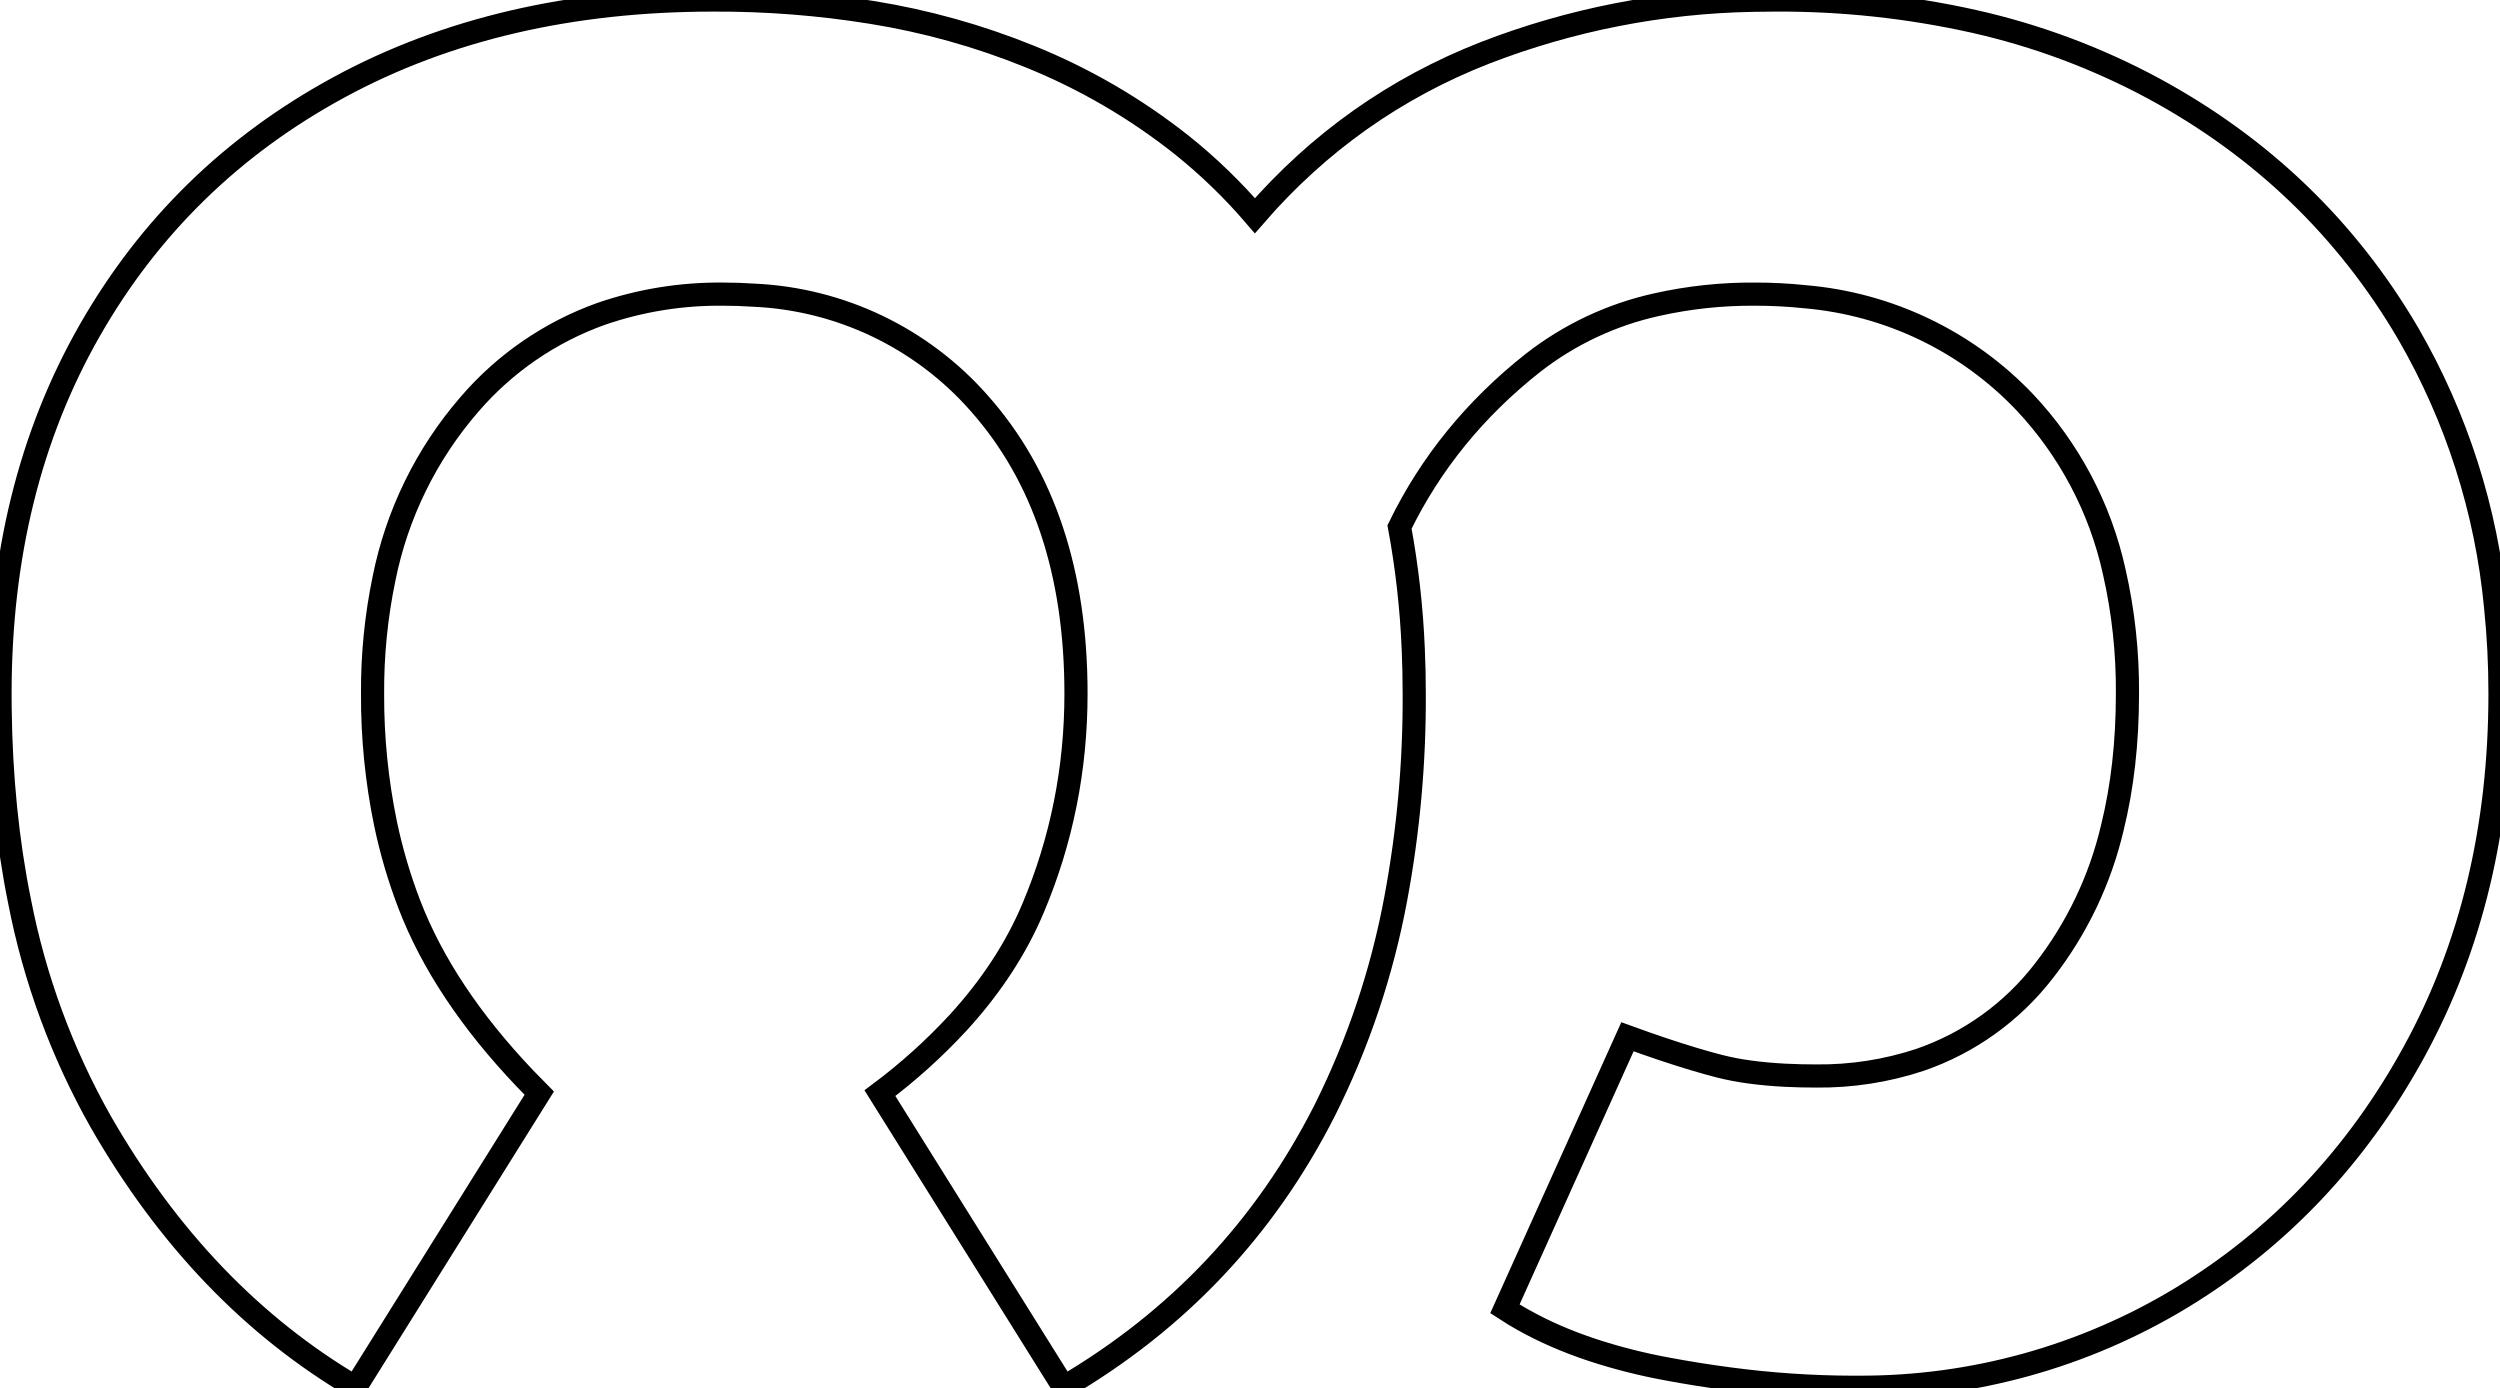
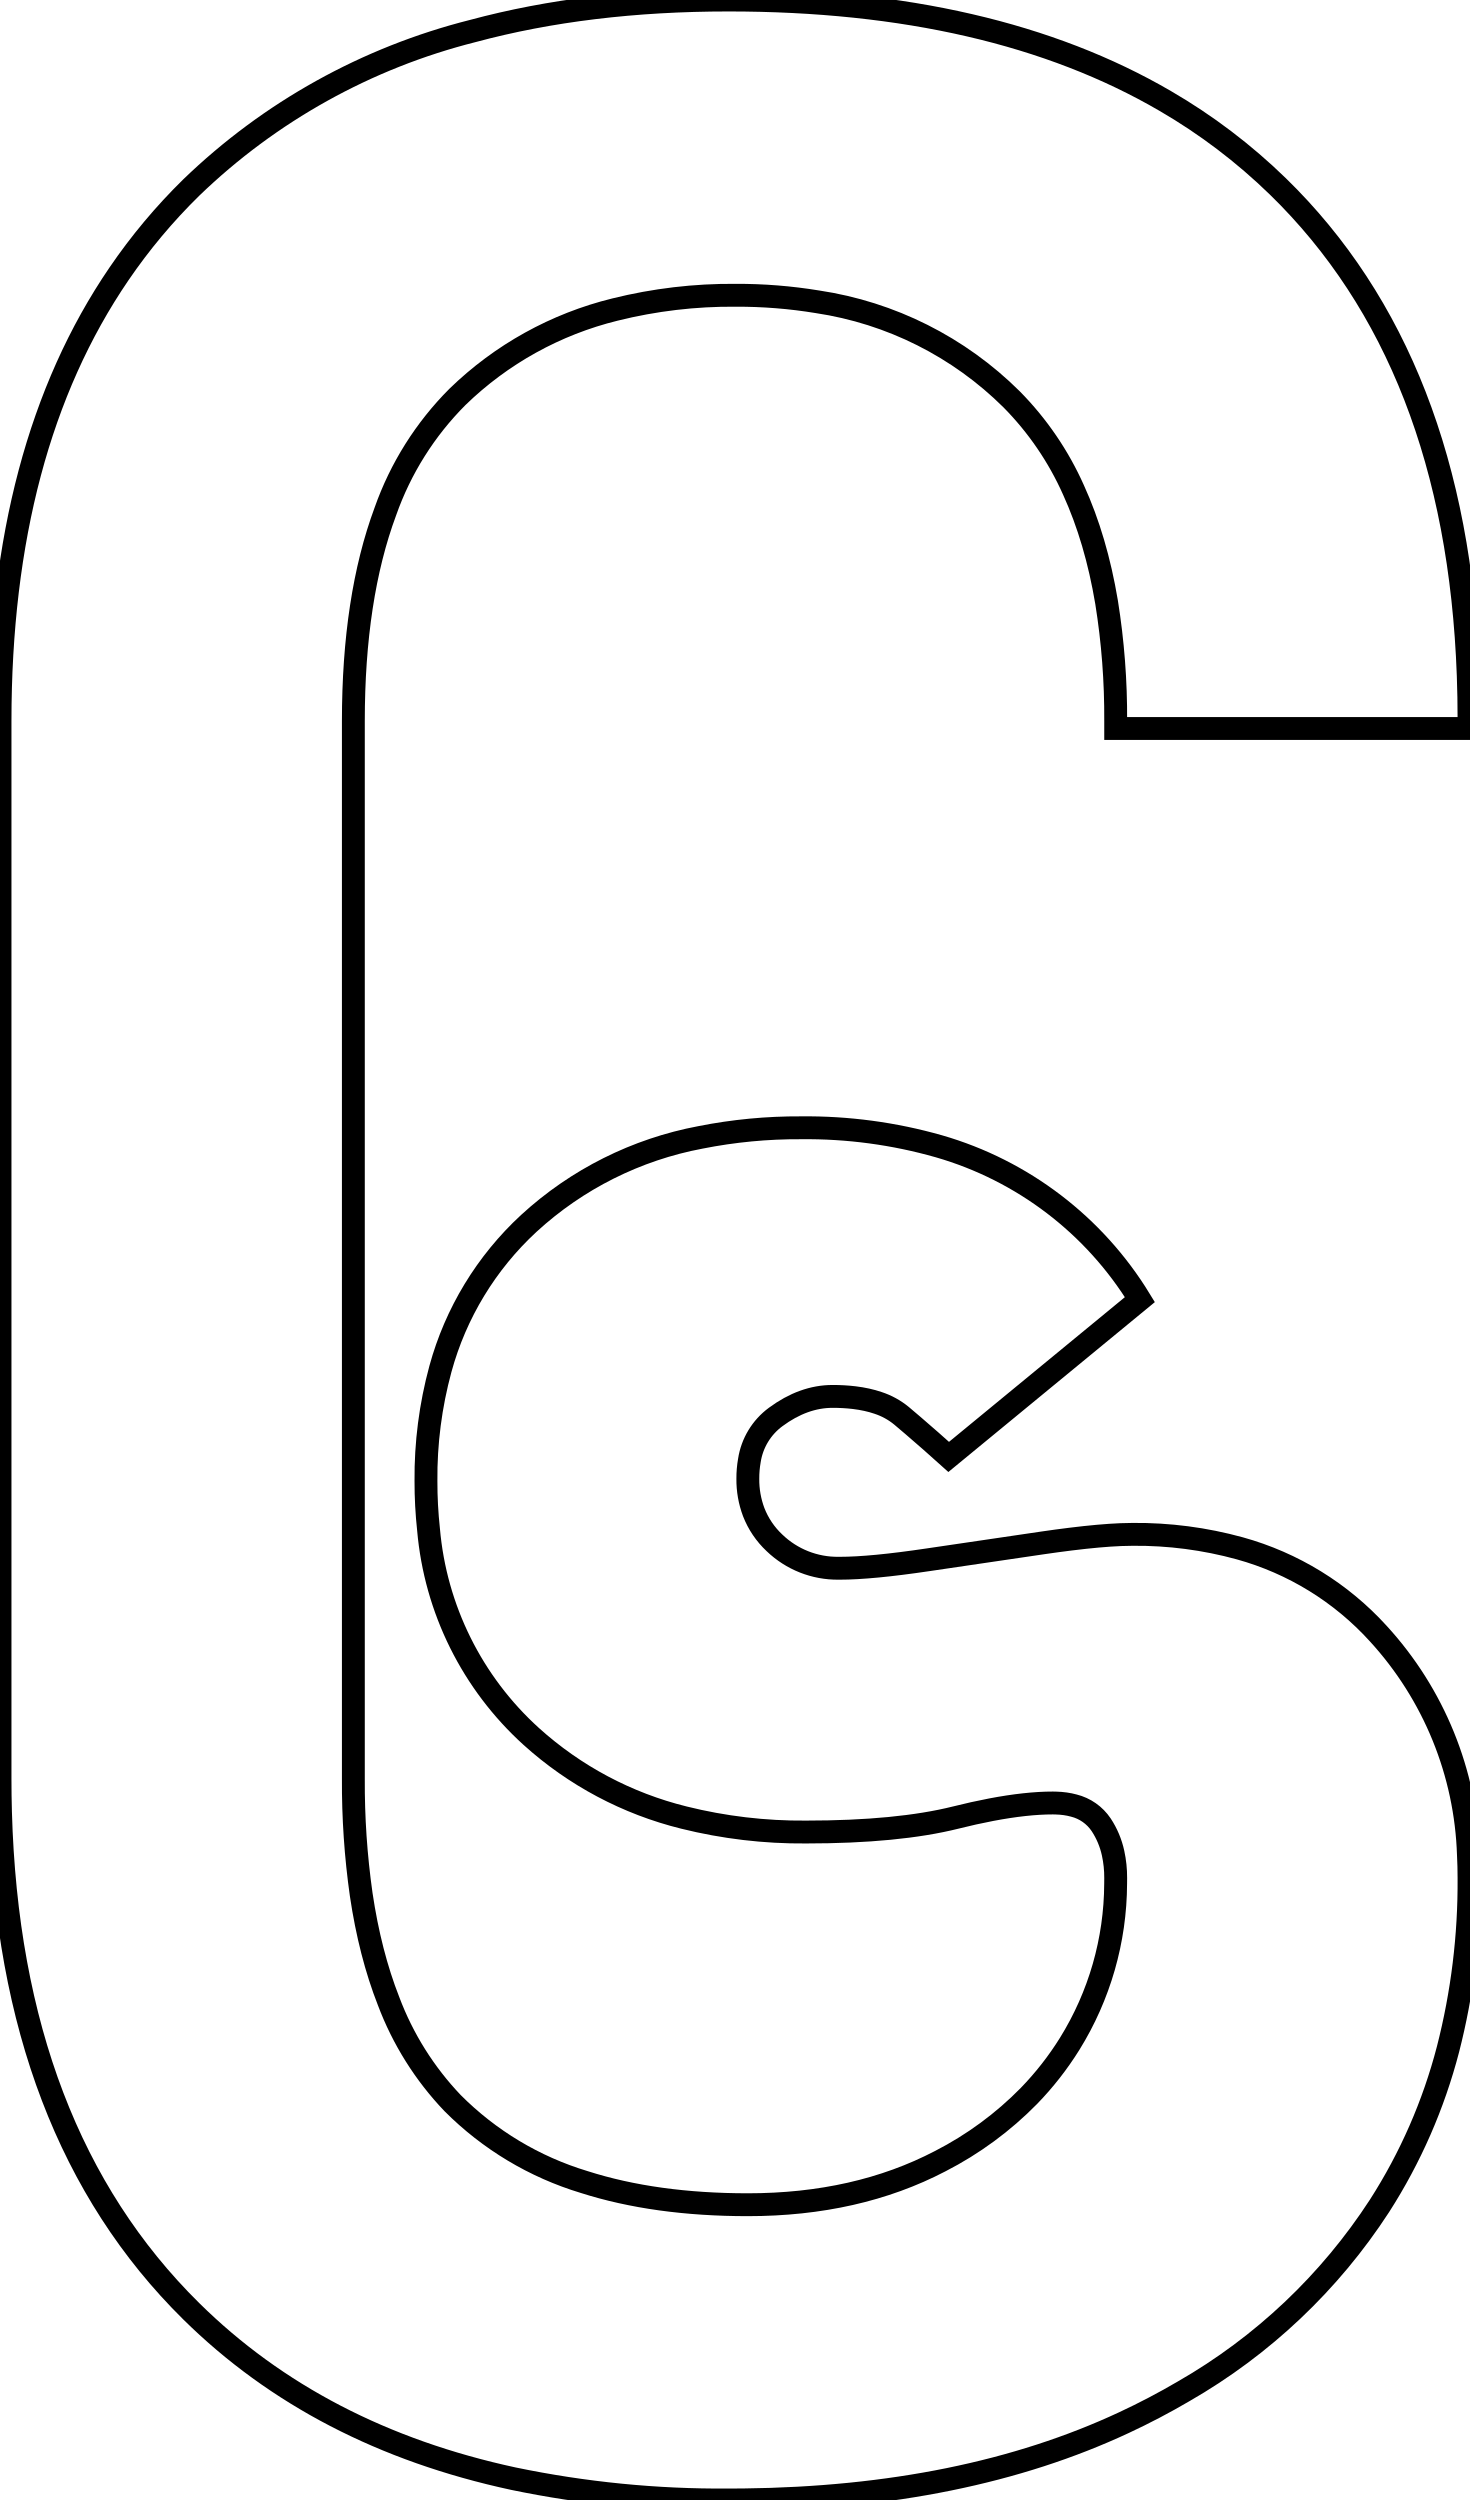
- <svg xmlns="http://www.w3.org/2000/svg" width="102.001" height="56.601" viewBox="0 0 102.001 56.601">
+ <svg xmlns="http://www.w3.org/2000/svg" width="60.702" height="103.302" viewBox="0 0 60.702 103.302">
  <g id="svgGroup" stroke-linecap="round" fill-rule="nonzero" font-size="9pt" stroke="#000" stroke-width="0.25mm" fill="none" style="stroke:#000;stroke-width:0.25mm;fill:none">
-     <path d="M 22.001 44.601 L 14.501 56.601 Q 8.201 52.901 4.101 45.751 A 29.84 29.84 0 0 1 0.799 36.78 Q 0.051 33.093 0.004 28.867 A 51.103 51.103 0 0 1 0.001 28.301 Q 0.001 19.901 3.651 13.501 Q 7.301 7.101 13.851 3.551 Q 20.401 0.001 29.101 0.001 A 39.558 39.558 0 0 1 35.571 0.506 A 29.623 29.623 0 0 1 42.001 2.301 A 25.137 25.137 0 0 1 48.219 5.918 A 22.235 22.235 0 0 1 51.201 8.801 Q 55.101 4.301 60.601 2.151 A 31.87 31.87 0 0 1 71.519 0.011 A 36.438 36.438 0 0 1 72.401 0.001 A 36.427 36.427 0 0 1 80.542 0.873 A 28.735 28.735 0 0 1 87.851 3.601 Q 94.501 7.201 98.251 13.601 A 27.405 27.405 0 0 1 101.821 24.76 A 34.2 34.2 0 0 1 102.001 28.301 Q 102.001 36.501 98.501 42.901 Q 95.001 49.301 89.001 52.951 A 25.23 25.23 0 0 1 75.832 56.6 A 29.87 29.87 0 0 1 75.601 56.601 A 38.865 38.865 0 0 1 70.583 56.262 A 46.845 46.845 0 0 1 68.001 55.851 A 23.235 23.235 0 0 1 64.982 55.084 Q 63.422 54.568 62.151 53.855 A 12.937 12.937 0 0 1 61.401 53.401 L 66.401 42.301 Q 67.913 42.851 69.118 43.212 A 28 28 0 0 0 70.151 43.501 A 10.952 10.952 0 0 0 71.425 43.743 Q 72.084 43.832 72.848 43.871 A 24.814 24.814 0 0 0 74.101 43.901 A 13.024 13.024 0 0 0 78.329 43.245 A 10.836 10.836 0 0 0 83.401 39.601 A 15.116 15.116 0 0 0 86.184 33.772 Q 86.801 31.281 86.801 28.301 A 21.676 21.676 0 0 0 86.258 23.31 A 14.684 14.684 0 0 0 82.601 16.401 A 14.012 14.012 0 0 0 73.662 12.108 A 19.279 19.279 0 0 0 71.601 12.001 A 17.761 17.761 0 0 0 67.601 12.428 A 12.618 12.618 0 0 0 62.551 14.801 Q 59.001 17.601 57.101 21.501 A 35.459 35.459 0 0 1 57.661 26.471 A 41.403 41.403 0 0 1 57.701 28.301 A 44.289 44.289 0 0 1 56.951 36.648 A 32.622 32.622 0 0 1 54.051 45.301 Q 50.401 52.501 43.401 56.601 L 35.901 44.601 A 23.508 23.508 0 0 0 39.103 41.714 Q 41.112 39.515 42.151 37.051 Q 43.901 32.901 43.901 28.301 Q 43.901 20.901 39.951 16.451 A 13.023 13.023 0 0 0 30.746 12.043 A 17.953 17.953 0 0 0 29.501 12.001 A 14.791 14.791 0 0 0 24.537 12.802 A 12.743 12.743 0 0 0 19.151 16.501 A 15.487 15.487 0 0 0 15.667 23.613 A 22.36 22.36 0 0 0 15.201 28.301 A 25.645 25.645 0 0 0 15.729 33.6 A 21.576 21.576 0 0 0 16.701 36.901 Q 18.083 40.496 21.421 44.006 A 32.902 32.902 0 0 0 22.001 44.601 Z" vector-effect="non-scaling-stroke" />
+     <path d="M 0.001 73.501 L 0.001 29.801 Q 0.001 18.522 4.916 11.318 A 23.676 23.676 0 0 1 7.901 7.751 A 25.862 25.862 0 0 1 19.533 1.282 Q 24.288 0.001 30.101 0.001 Q 40.994 0.001 48.149 4.172 A 23.826 23.826 0 0 1 52.801 7.701 Q 60.2 14.912 60.669 27.912 A 49.553 49.553 0 0 1 60.701 29.701 L 60.701 30.101 L 46.101 30.101 L 46.101 29.801 A 29.866 29.866 0 0 0 45.725 24.886 Q 45.291 22.294 44.358 20.247 A 12.657 12.657 0 0 0 41.801 16.501 A 14.413 14.413 0 0 0 33.776 12.47 A 20.364 20.364 0 0 0 30.401 12.201 A 19.978 19.978 0 0 0 25.415 12.79 A 14.202 14.202 0 0 0 18.901 16.401 A 12.647 12.647 0 0 0 15.924 21.133 Q 14.601 24.698 14.601 29.801 L 14.601 73.501 A 32.746 32.746 0 0 0 14.925 78.281 Q 15.288 80.731 16.056 82.688 A 12.46 12.46 0 0 0 18.701 86.901 A 12.957 12.957 0 0 0 24.138 90.163 Q 27.073 91.101 30.901 91.101 Q 35.401 91.101 38.851 89.301 A 14.221 14.221 0 0 0 42.519 86.603 A 12.82 12.82 0 0 0 44.201 84.451 A 12.641 12.641 0 0 0 46.099 77.838 A 15.06 15.06 0 0 0 46.101 77.601 A 4.691 4.691 0 0 0 45.994 76.575 A 3.456 3.456 0 0 0 45.501 75.401 A 1.919 1.919 0 0 0 44.369 74.607 Q 44.031 74.514 43.62 74.503 A 4.199 4.199 0 0 0 43.501 74.501 Q 42.414 74.501 40.957 74.778 A 26.234 26.234 0 0 0 39.501 75.101 Q 37.101 75.701 33.301 75.701 A 20.202 20.202 0 0 1 28.26 75.104 A 14.652 14.652 0 0 1 21.951 71.751 A 13.064 13.064 0 0 1 17.707 63.199 A 18.288 18.288 0 0 1 17.601 61.201 A 17.091 17.091 0 0 1 18.199 56.563 A 12.763 12.763 0 0 1 21.851 50.551 A 14.42 14.42 0 0 1 28.947 46.997 A 20.78 20.78 0 0 1 33.101 46.601 A 19.991 19.991 0 0 1 38.797 47.366 A 14.414 14.414 0 0 1 47.101 53.701 L 39.201 60.201 A 81.068 81.068 0 0 0 37.729 58.907 A 71.849 71.849 0 0 0 37.251 58.501 A 2.995 2.995 0 0 0 36.28 57.968 Q 35.841 57.818 35.301 57.752 A 7.454 7.454 0 0 0 34.401 57.701 Q 33.201 57.701 32.051 58.551 A 2.751 2.751 0 0 0 30.965 60.348 A 4.24 4.24 0 0 0 30.901 61.101 A 3.815 3.815 0 0 0 31.143 62.48 A 3.459 3.459 0 0 0 32.001 63.751 A 3.753 3.753 0 0 0 34.651 64.801 A 4.84 4.84 0 0 0 34.701 64.801 Q 36.001 64.801 38.351 64.451 Q 40.701 64.101 43.101 63.751 A 52.265 52.265 0 0 1 44.232 63.598 Q 45.453 63.447 46.31 63.412 A 11.971 11.971 0 0 1 46.801 63.401 A 16.139 16.139 0 0 1 51.228 63.978 A 12.083 12.083 0 0 1 56.951 67.501 A 14.208 14.208 0 0 1 60.677 76.652 A 18.499 18.499 0 0 1 60.701 77.601 A 27.706 27.706 0 0 1 59.833 84.676 A 22.44 22.44 0 0 1 57.001 91.151 A 23.734 23.734 0 0 1 48.909 98.811 A 29.458 29.458 0 0 1 46.451 100.101 Q 39.827 103.196 30.724 103.298 A 55.631 55.631 0 0 1 30.101 103.301 A 42.153 42.153 0 0 1 21.216 102.421 Q 13.147 100.681 7.901 95.501 Q 0.387 88.082 0.02 74.873 A 49.396 49.396 0 0 1 0.001 73.501 Z" vector-effect="non-scaling-stroke" />
  </g>
</svg>
